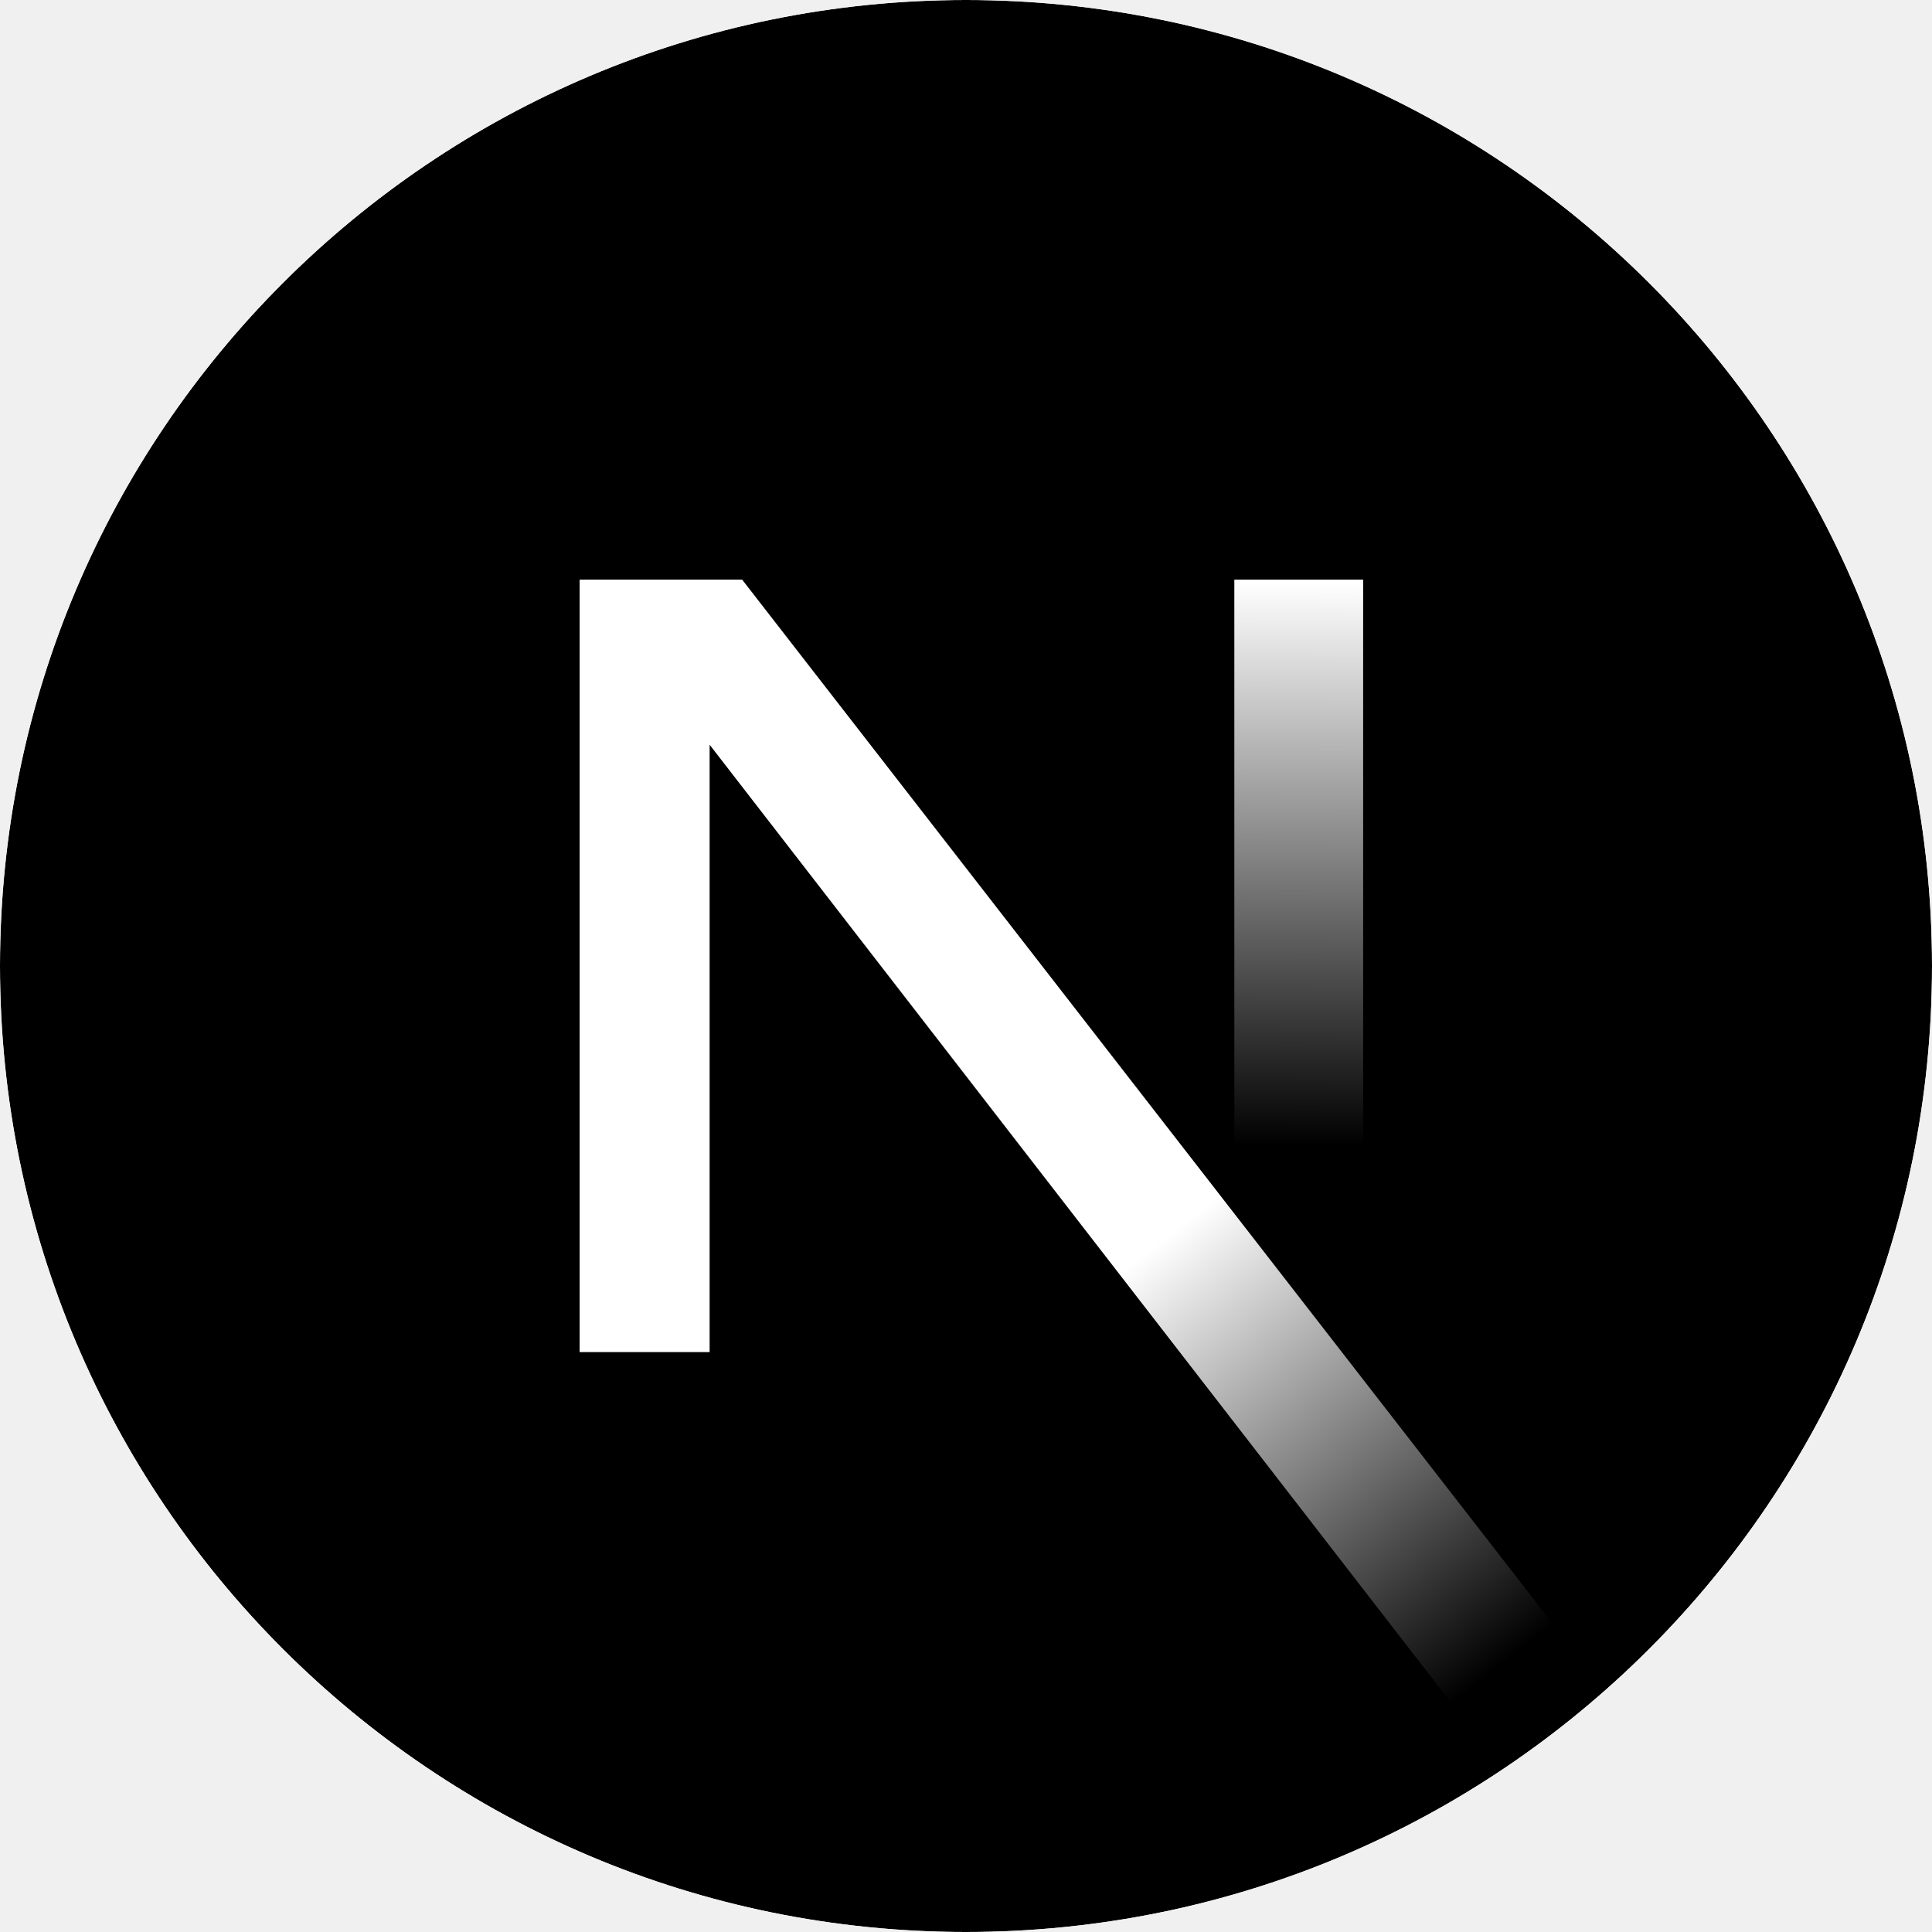
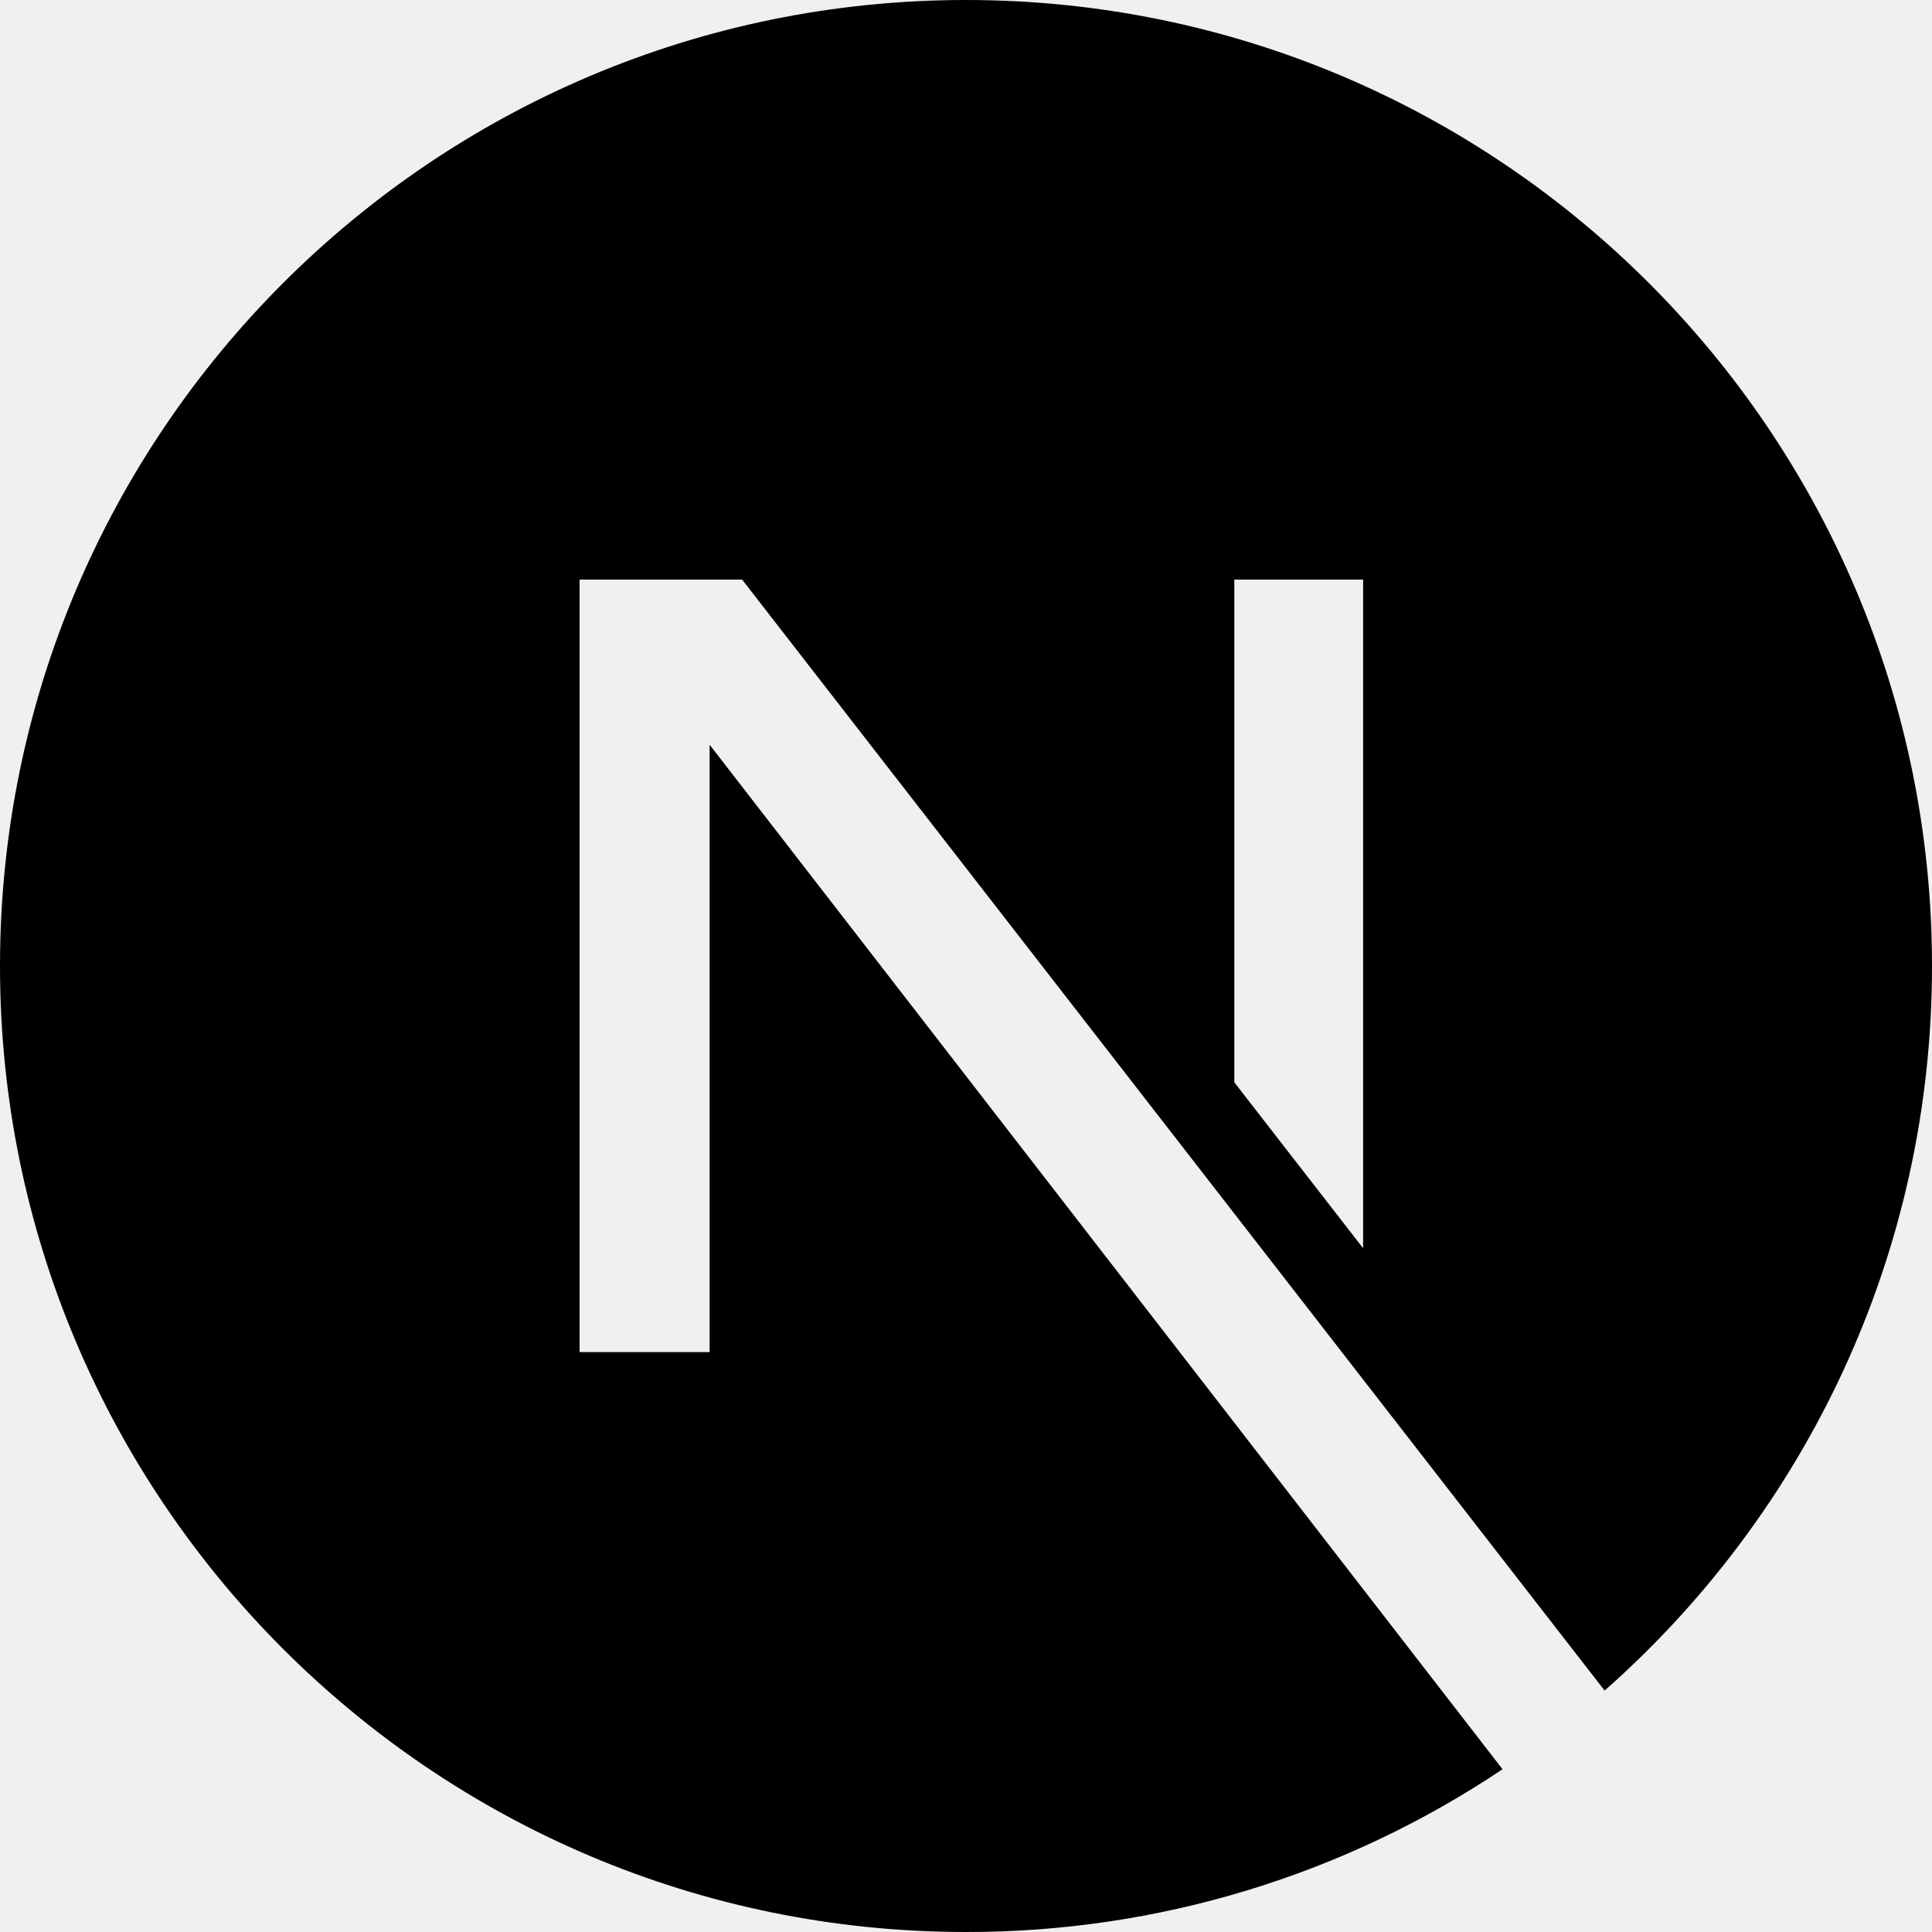
- <svg xmlns="http://www.w3.org/2000/svg" width="1em" height="1em" viewBox="0 0 256 256">
-   <defs>
-     <linearGradient id="SVGrDou6dwg" x1="55.633%" x2="83.228%" y1="56.385%" y2="96.08%">
-       <stop offset="0%" stop-color="#fff" />
-       <stop offset="100%" stop-color="#fff" stop-opacity="0" />
-     </linearGradient>
-     <linearGradient id="SVG9onTObtB" x1="50%" x2="49.953%" y1="0%" y2="73.438%">
-       <stop offset="0%" stop-color="#fff" />
-       <stop offset="100%" stop-color="#fff" stop-opacity="0" />
-     </linearGradient>
-     <circle id="SVGN5eQqeMK" cx="128" cy="128" r="128" />
-   </defs>
-   <mask id="SVGMX2wGdvm" fill="#fff">
-     <use href="#SVGN5eQqeMK" />
-   </mask>
-   <g mask="url(#SVGMX2wGdvm)">
-     <circle cx="128" cy="128" r="128" />
-     <path fill="url(#SVGrDou6dwg)" d="M212.634 224.028L98.335 76.8H76.8v102.357h17.228V98.68L199.11 234.446a128 128 0 0 0 13.524-10.418" />
-     <path fill="url(#SVG9onTObtB)" d="M163.556 76.8h17.067v102.4h-17.067z" />
-   </g>
+ <svg xmlns="http://www.w3.org/2000/svg" width="1em" height="1em" viewBox="0 0 24 24">
+   <path fill="currentColor" d="M18.665 21.978A11.94 11.94 0 0 1 12 24C5.377 24 0 18.623 0 12S5.377 0 12 0s12 5.377 12 12c0 3.583-1.574 6.801-4.067 9.001L9.219 7.2H7.2v9.596h1.615V9.251zm-3.332-8.533l1.6 2.061V7.2h-1.6z" />
</svg>
